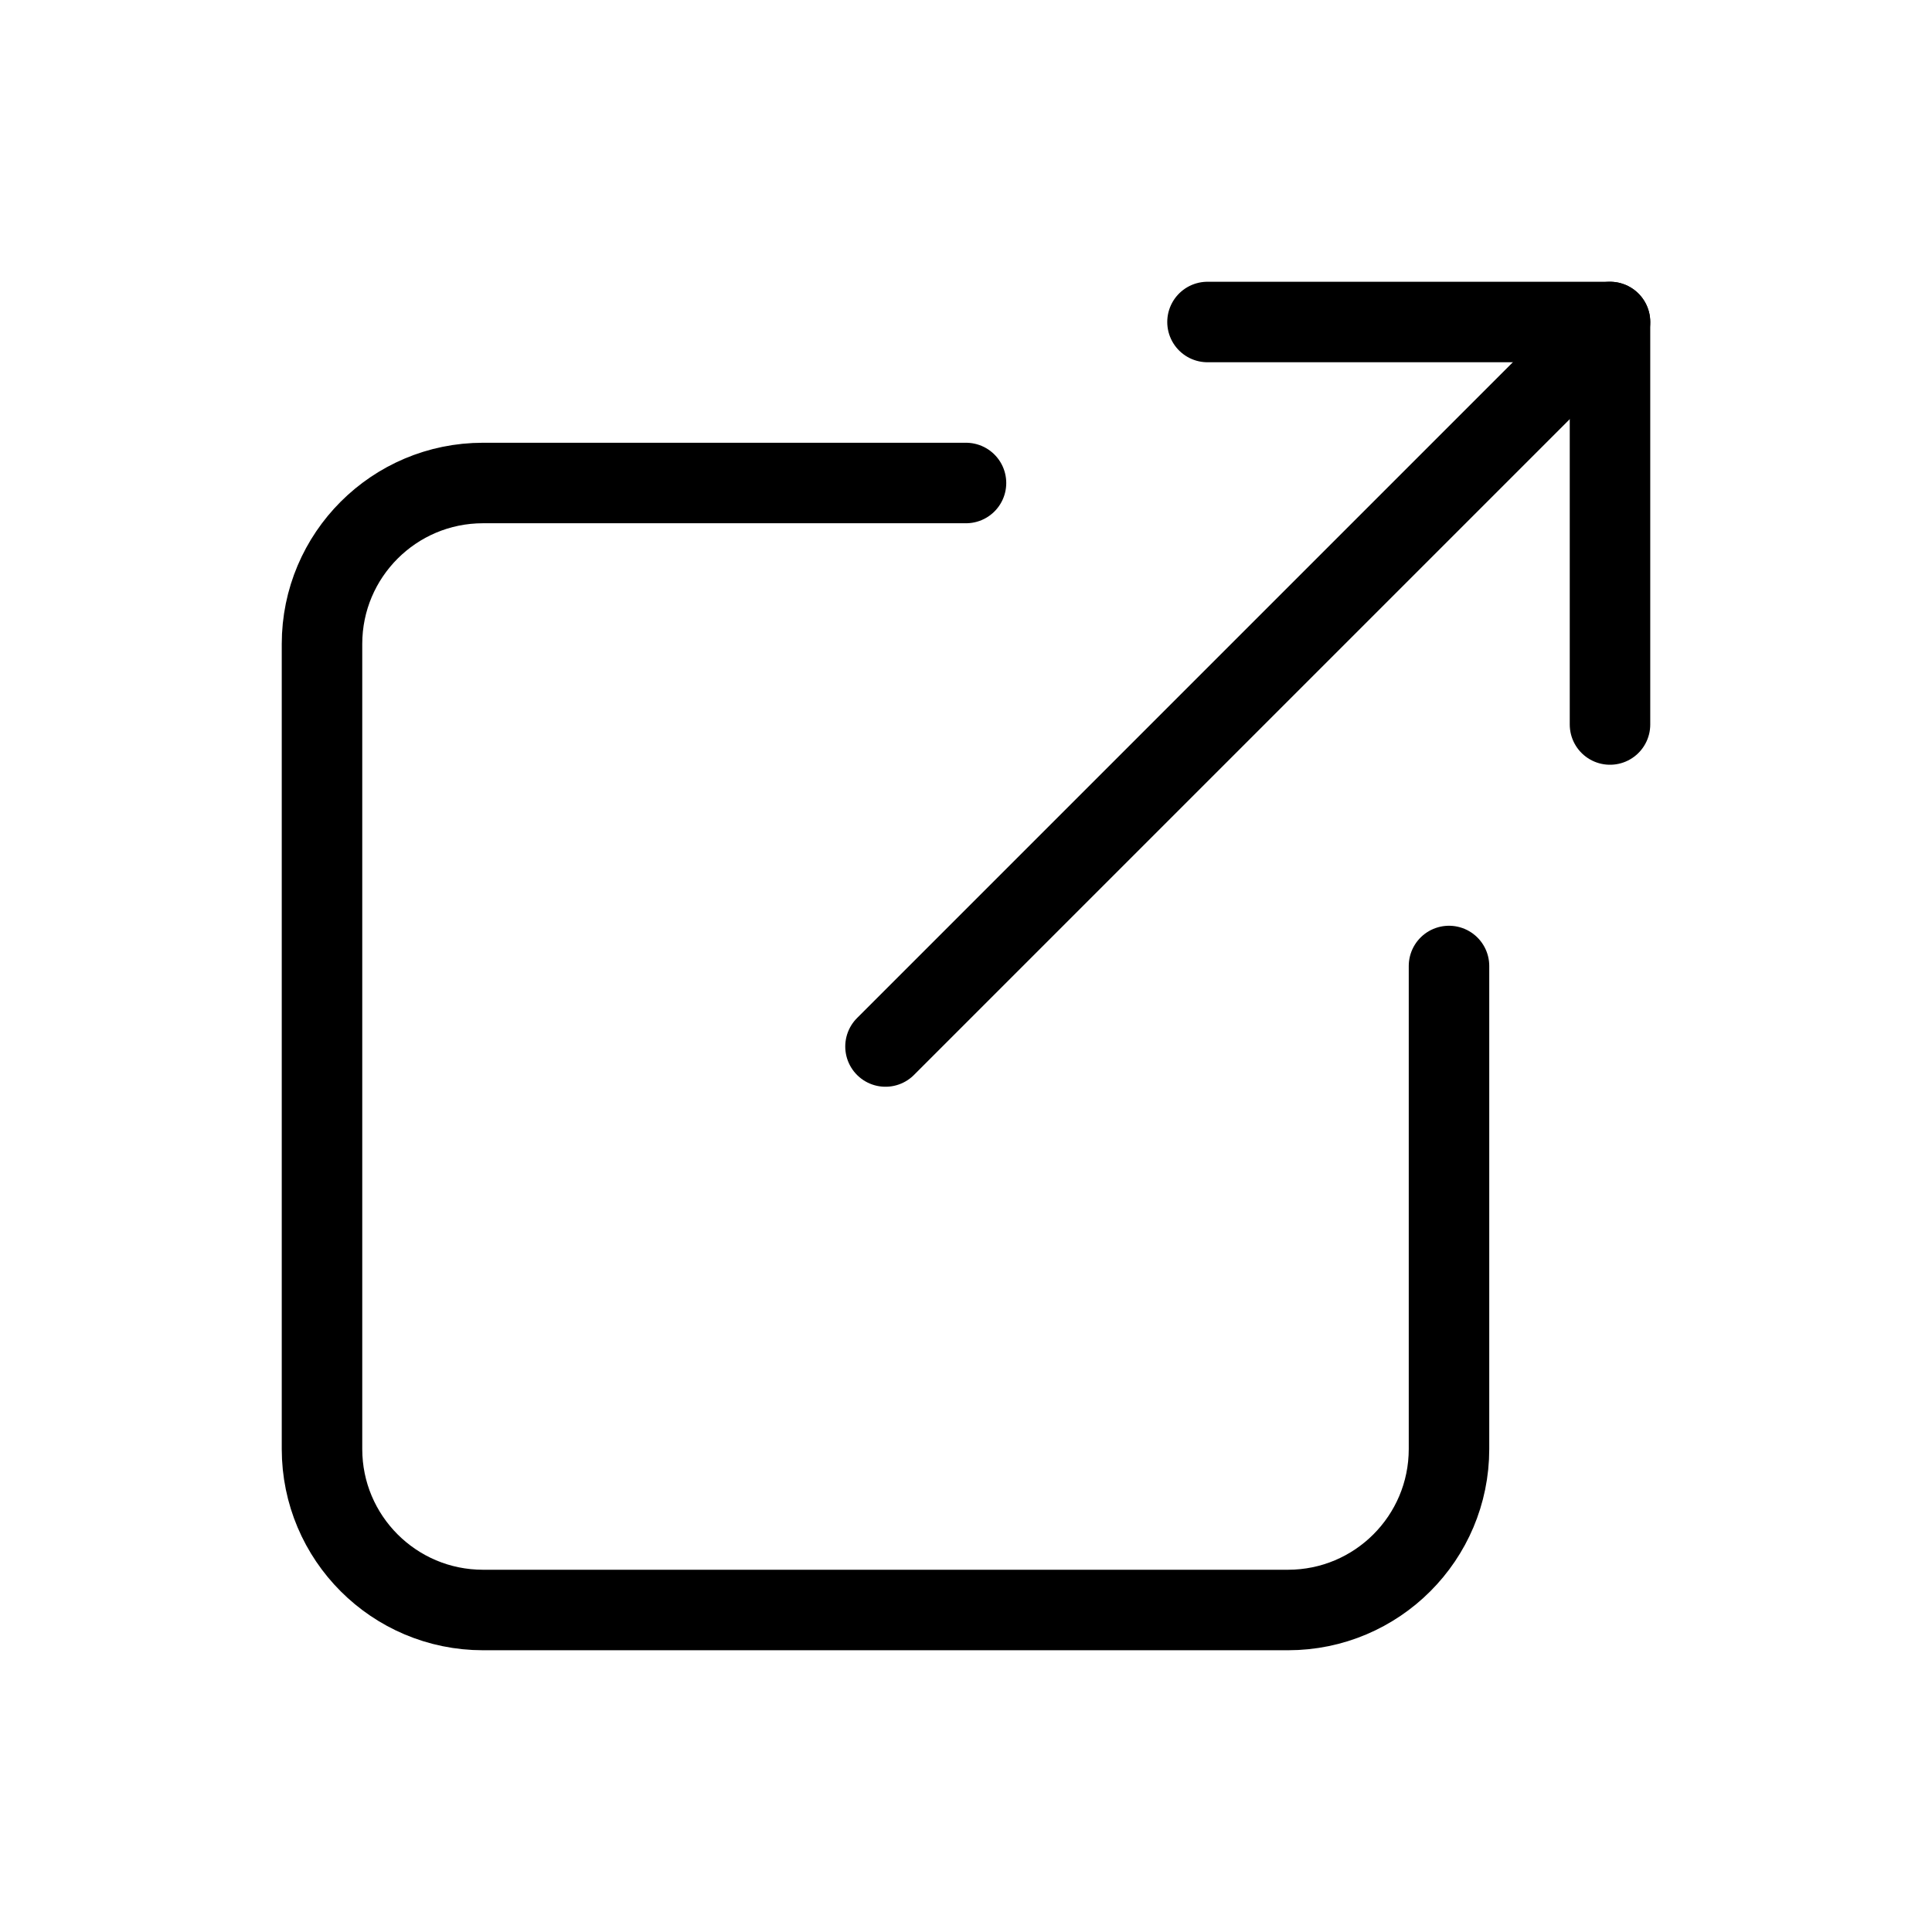
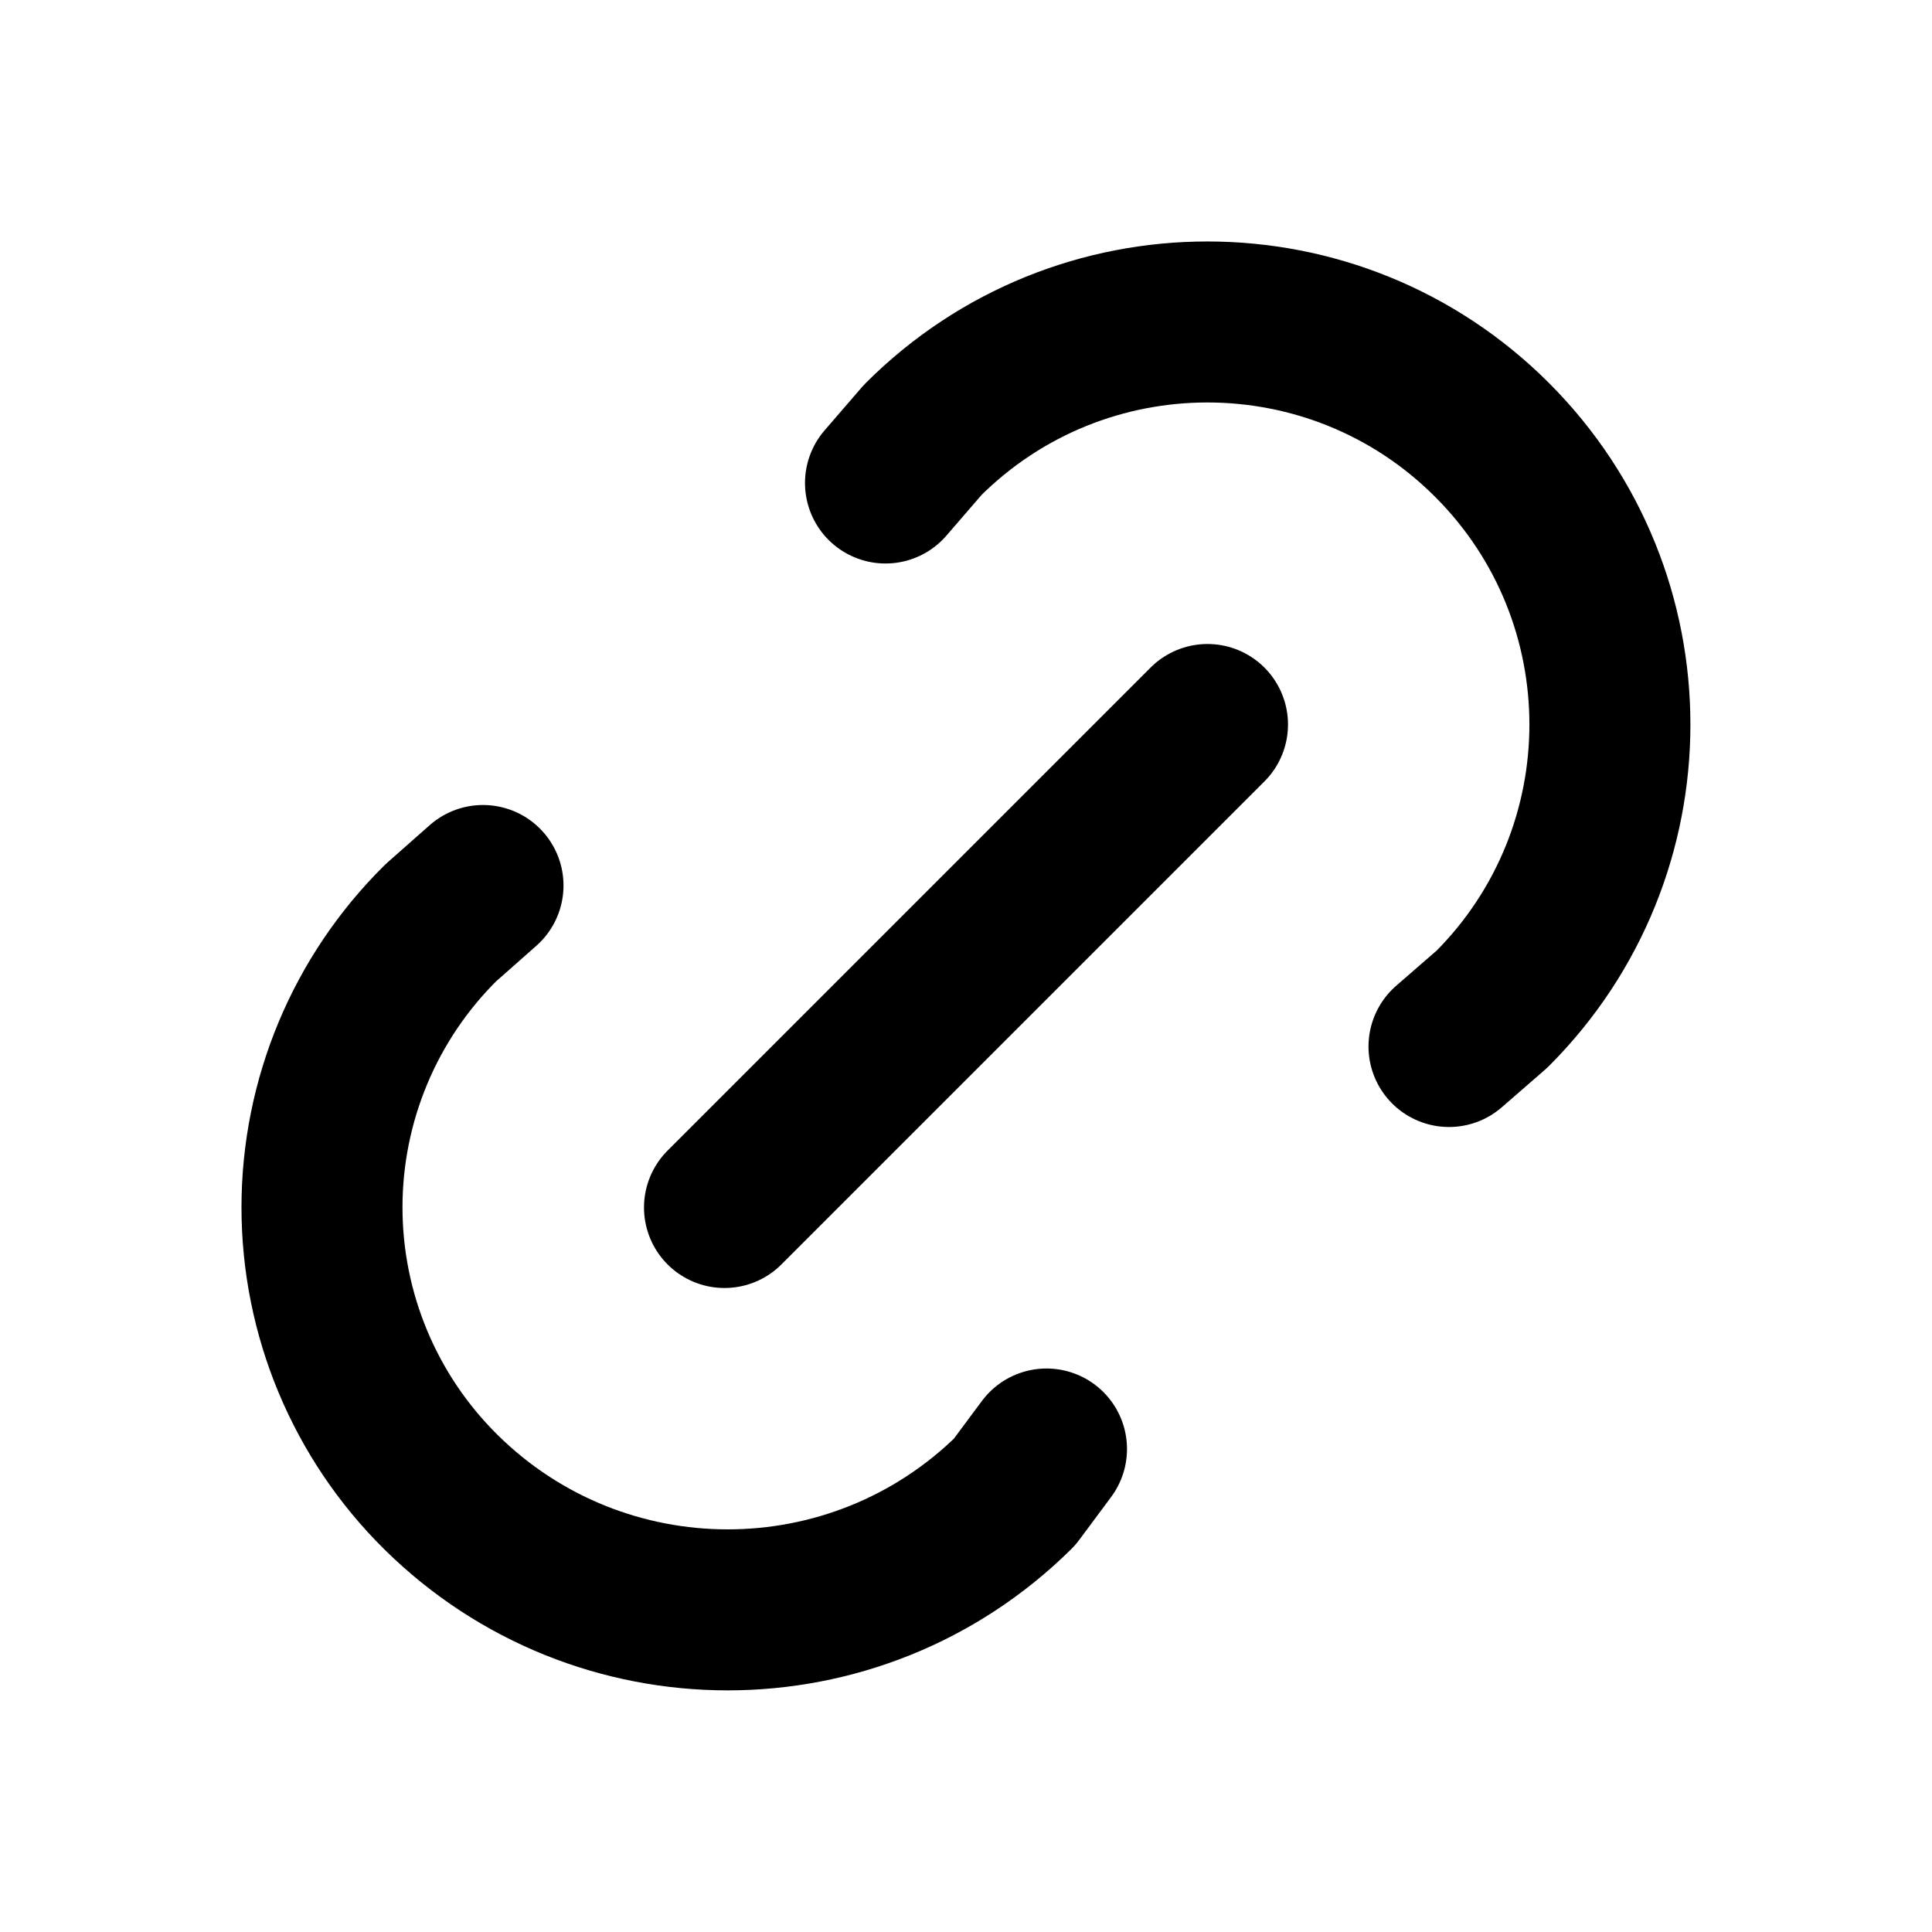
- <svg xmlns="http://www.w3.org/2000/svg" viewBox="0 0 24 24" fill="none" stroke="currentColor" stroke-linecap="round" stroke-linejoin="round" class="icon icon-tabler icons-tabler-outline icon-tabler-external-link">
+ <svg xmlns="http://www.w3.org/2000/svg" width="24" height="24" viewBox="0 0 24 24" fill="none" stroke="currentColor" stroke-width="2" stroke-linecap="round" stroke-linejoin="round" class="icon icon-tabler icons-tabler-outline icon-tabler-link">
  <path stroke="none" d="M0 0h24v24H0z" fill="none" />
-   <path d="M12 6h-6a2 2 0 0 0 -2 2v10a2 2 0 0 0 2 2h10a2 2 0 0 0 2 -2v-6" />
-   <path d="M11 13l9 -9" />
-   <path d="M15 4h5v5" />
+   <path d="M9 15l6 -6" />
+   <path d="M11 6l.463 -.536a5 5 0 0 1 7.071 7.072l-.534 .464" />
+   <path d="M13 18l-.397 .534a5.068 5.068 0 0 1 -7.127 0a4.972 4.972 0 0 1 0 -7.071l.524 -.463" />
</svg>
